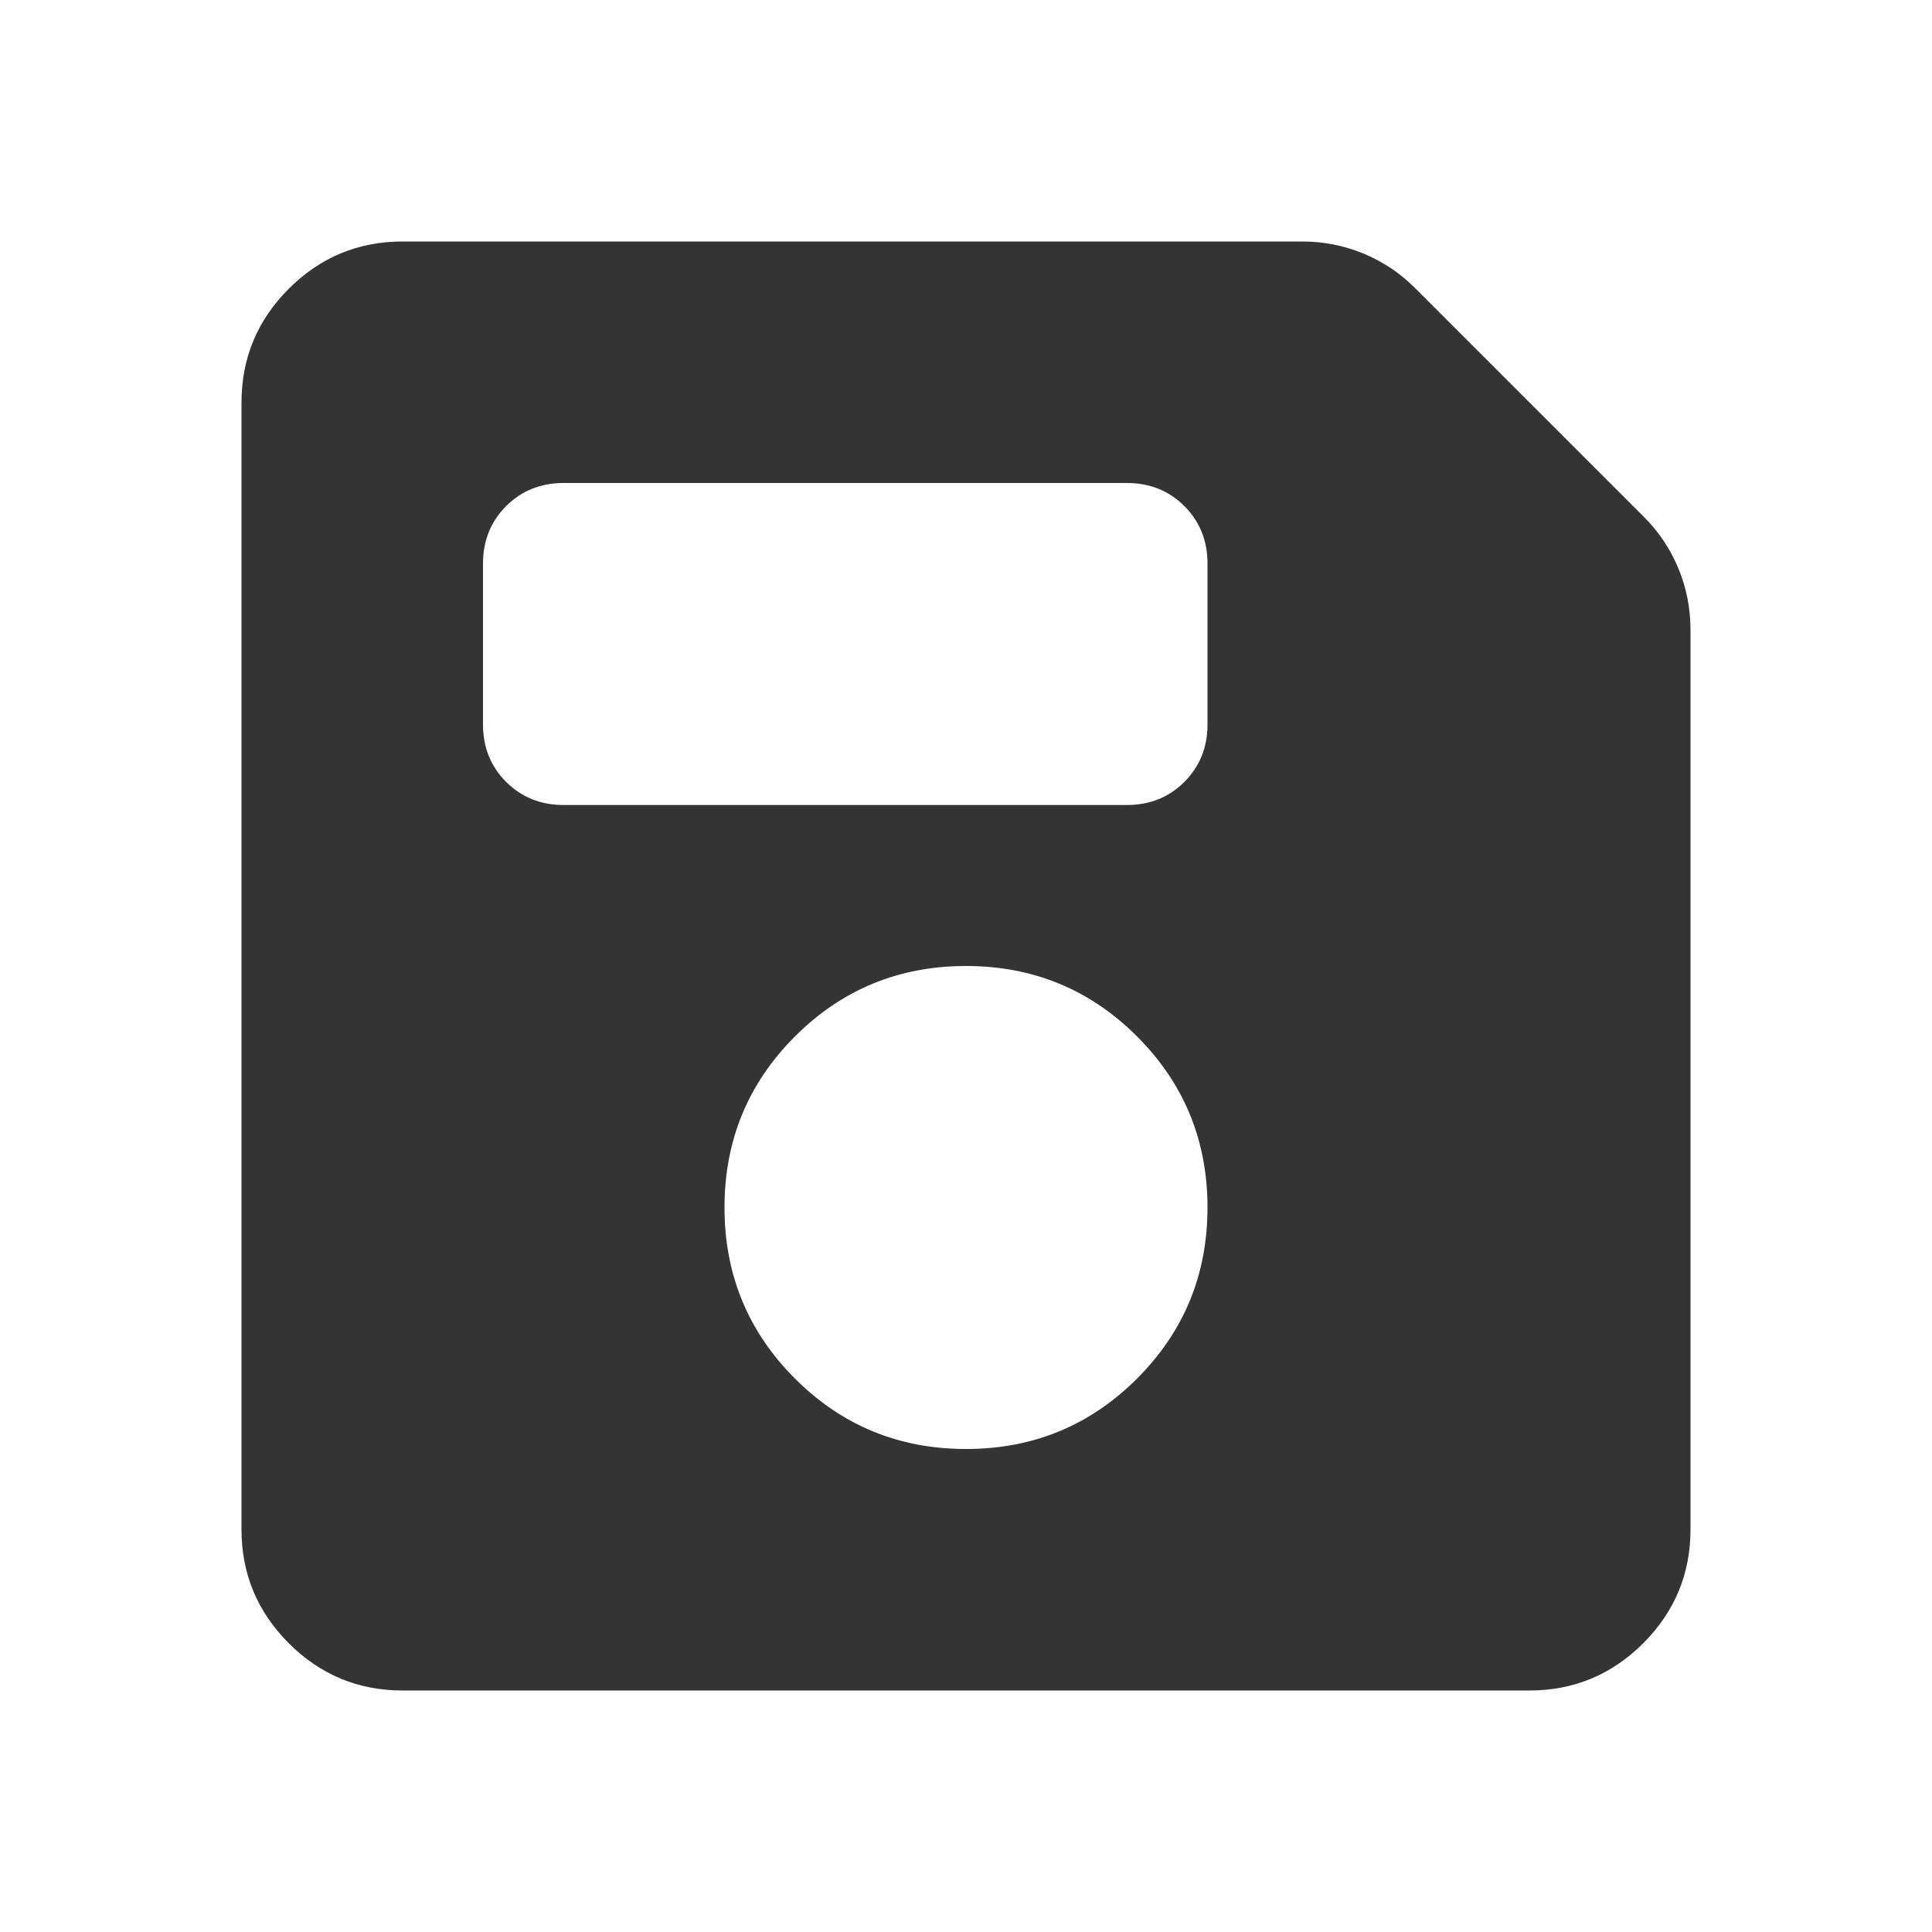
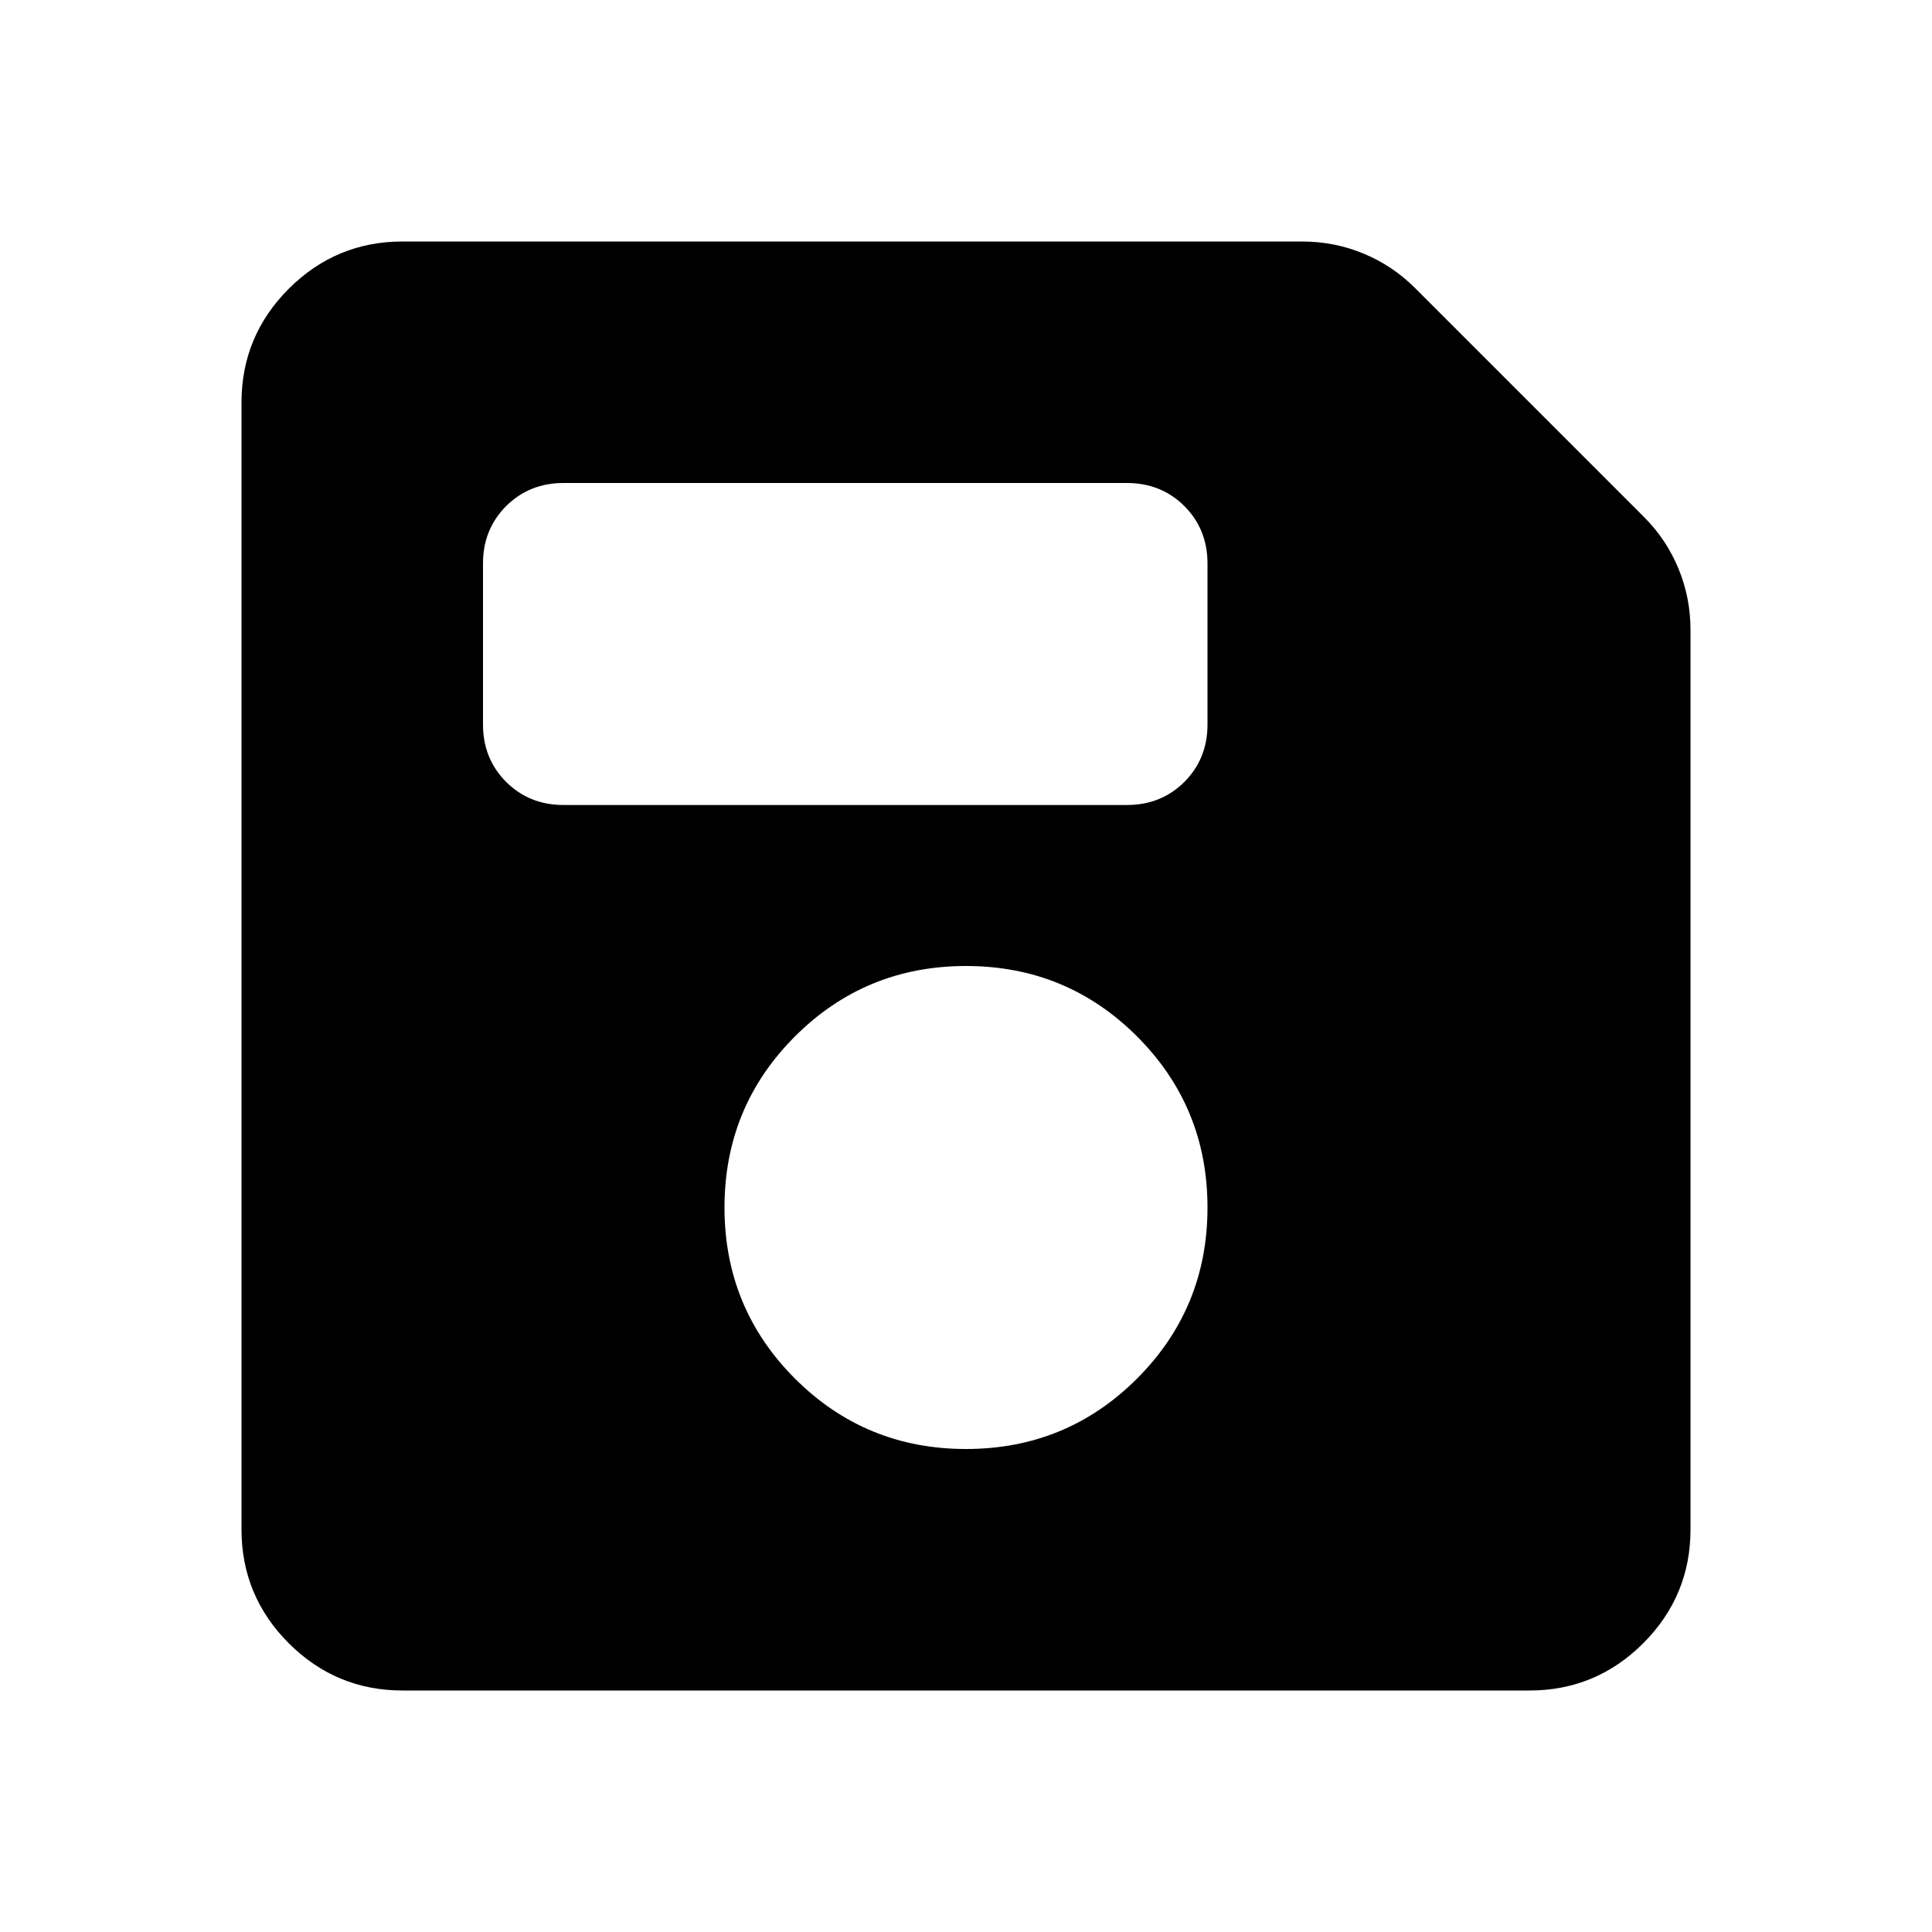
- <svg xmlns="http://www.w3.org/2000/svg" width="24" height="24" viewBox="0 0 24 24" fill="none">
+ <svg xmlns="http://www.w3.org/2000/svg" width="24" height="24" viewBox="0 0 24 24" fill="currentColor">
  <g id="name=save, size=24*24">
    <mask id="mask0_118_833" style="mask-type:alpha" maskUnits="userSpaceOnUse" x="0" y="0" width="24" height="24">
-       <rect id="Bounding box" width="24" height="24" fill="#D9D9D9" />
+       <rect id="Bounding box" width="24" height="24" fill="currentColor" />
    </mask>
    <g mask="url(#mask0_118_833)">
-       <path id="save" d="M5 21C4.45 21 3.979 20.804 3.587 20.413C3.196 20.021 3 19.55 3 19V5C3 4.45 3.196 3.979 3.587 3.587C3.979 3.196 4.45 3 5 3H16.175C16.442 3 16.696 3.05 16.938 3.15C17.179 3.25 17.392 3.392 17.575 3.575L20.425 6.425C20.608 6.608 20.75 6.821 20.85 7.062C20.95 7.304 21 7.558 21 7.825V19C21 19.55 20.804 20.021 20.413 20.413C20.021 20.804 19.55 21 19 21H5ZM12 18C12.833 18 13.542 17.708 14.125 17.125C14.708 16.542 15 15.833 15 15C15 14.167 14.708 13.458 14.125 12.875C13.542 12.292 12.833 12 12 12C11.167 12 10.458 12.292 9.875 12.875C9.292 13.458 9 14.167 9 15C9 15.833 9.292 16.542 9.875 17.125C10.458 17.708 11.167 18 12 18ZM7 10H14C14.283 10 14.521 9.904 14.713 9.713C14.904 9.521 15 9.283 15 9V7C15 6.717 14.904 6.479 14.713 6.287C14.521 6.096 14.283 6 14 6H7C6.717 6 6.479 6.096 6.287 6.287C6.096 6.479 6 6.717 6 7V9C6 9.283 6.096 9.521 6.287 9.713C6.479 9.904 6.717 10 7 10Z" fill="#343434" />
+       <path id="save" d="M5 21C4.45 21 3.979 20.804 3.587 20.413C3.196 20.021 3 19.55 3 19V5C3 4.45 3.196 3.979 3.587 3.587C3.979 3.196 4.45 3 5 3H16.175C16.442 3 16.696 3.05 16.938 3.15C17.179 3.25 17.392 3.392 17.575 3.575L20.425 6.425C20.608 6.608 20.75 6.821 20.85 7.062C20.95 7.304 21 7.558 21 7.825V19C21 19.55 20.804 20.021 20.413 20.413C20.021 20.804 19.55 21 19 21H5ZM12 18C12.833 18 13.542 17.708 14.125 17.125C14.708 16.542 15 15.833 15 15C15 14.167 14.708 13.458 14.125 12.875C13.542 12.292 12.833 12 12 12C11.167 12 10.458 12.292 9.875 12.875C9.292 13.458 9 14.167 9 15C9 15.833 9.292 16.542 9.875 17.125C10.458 17.708 11.167 18 12 18ZM7 10H14C14.283 10 14.521 9.904 14.713 9.713C14.904 9.521 15 9.283 15 9V7C15 6.717 14.904 6.479 14.713 6.287C14.521 6.096 14.283 6 14 6H7C6.717 6 6.479 6.096 6.287 6.287C6.096 6.479 6 6.717 6 7V9C6 9.283 6.096 9.521 6.287 9.713C6.479 9.904 6.717 10 7 10Z" fill="currentColor" />
    </g>
  </g>
</svg>
